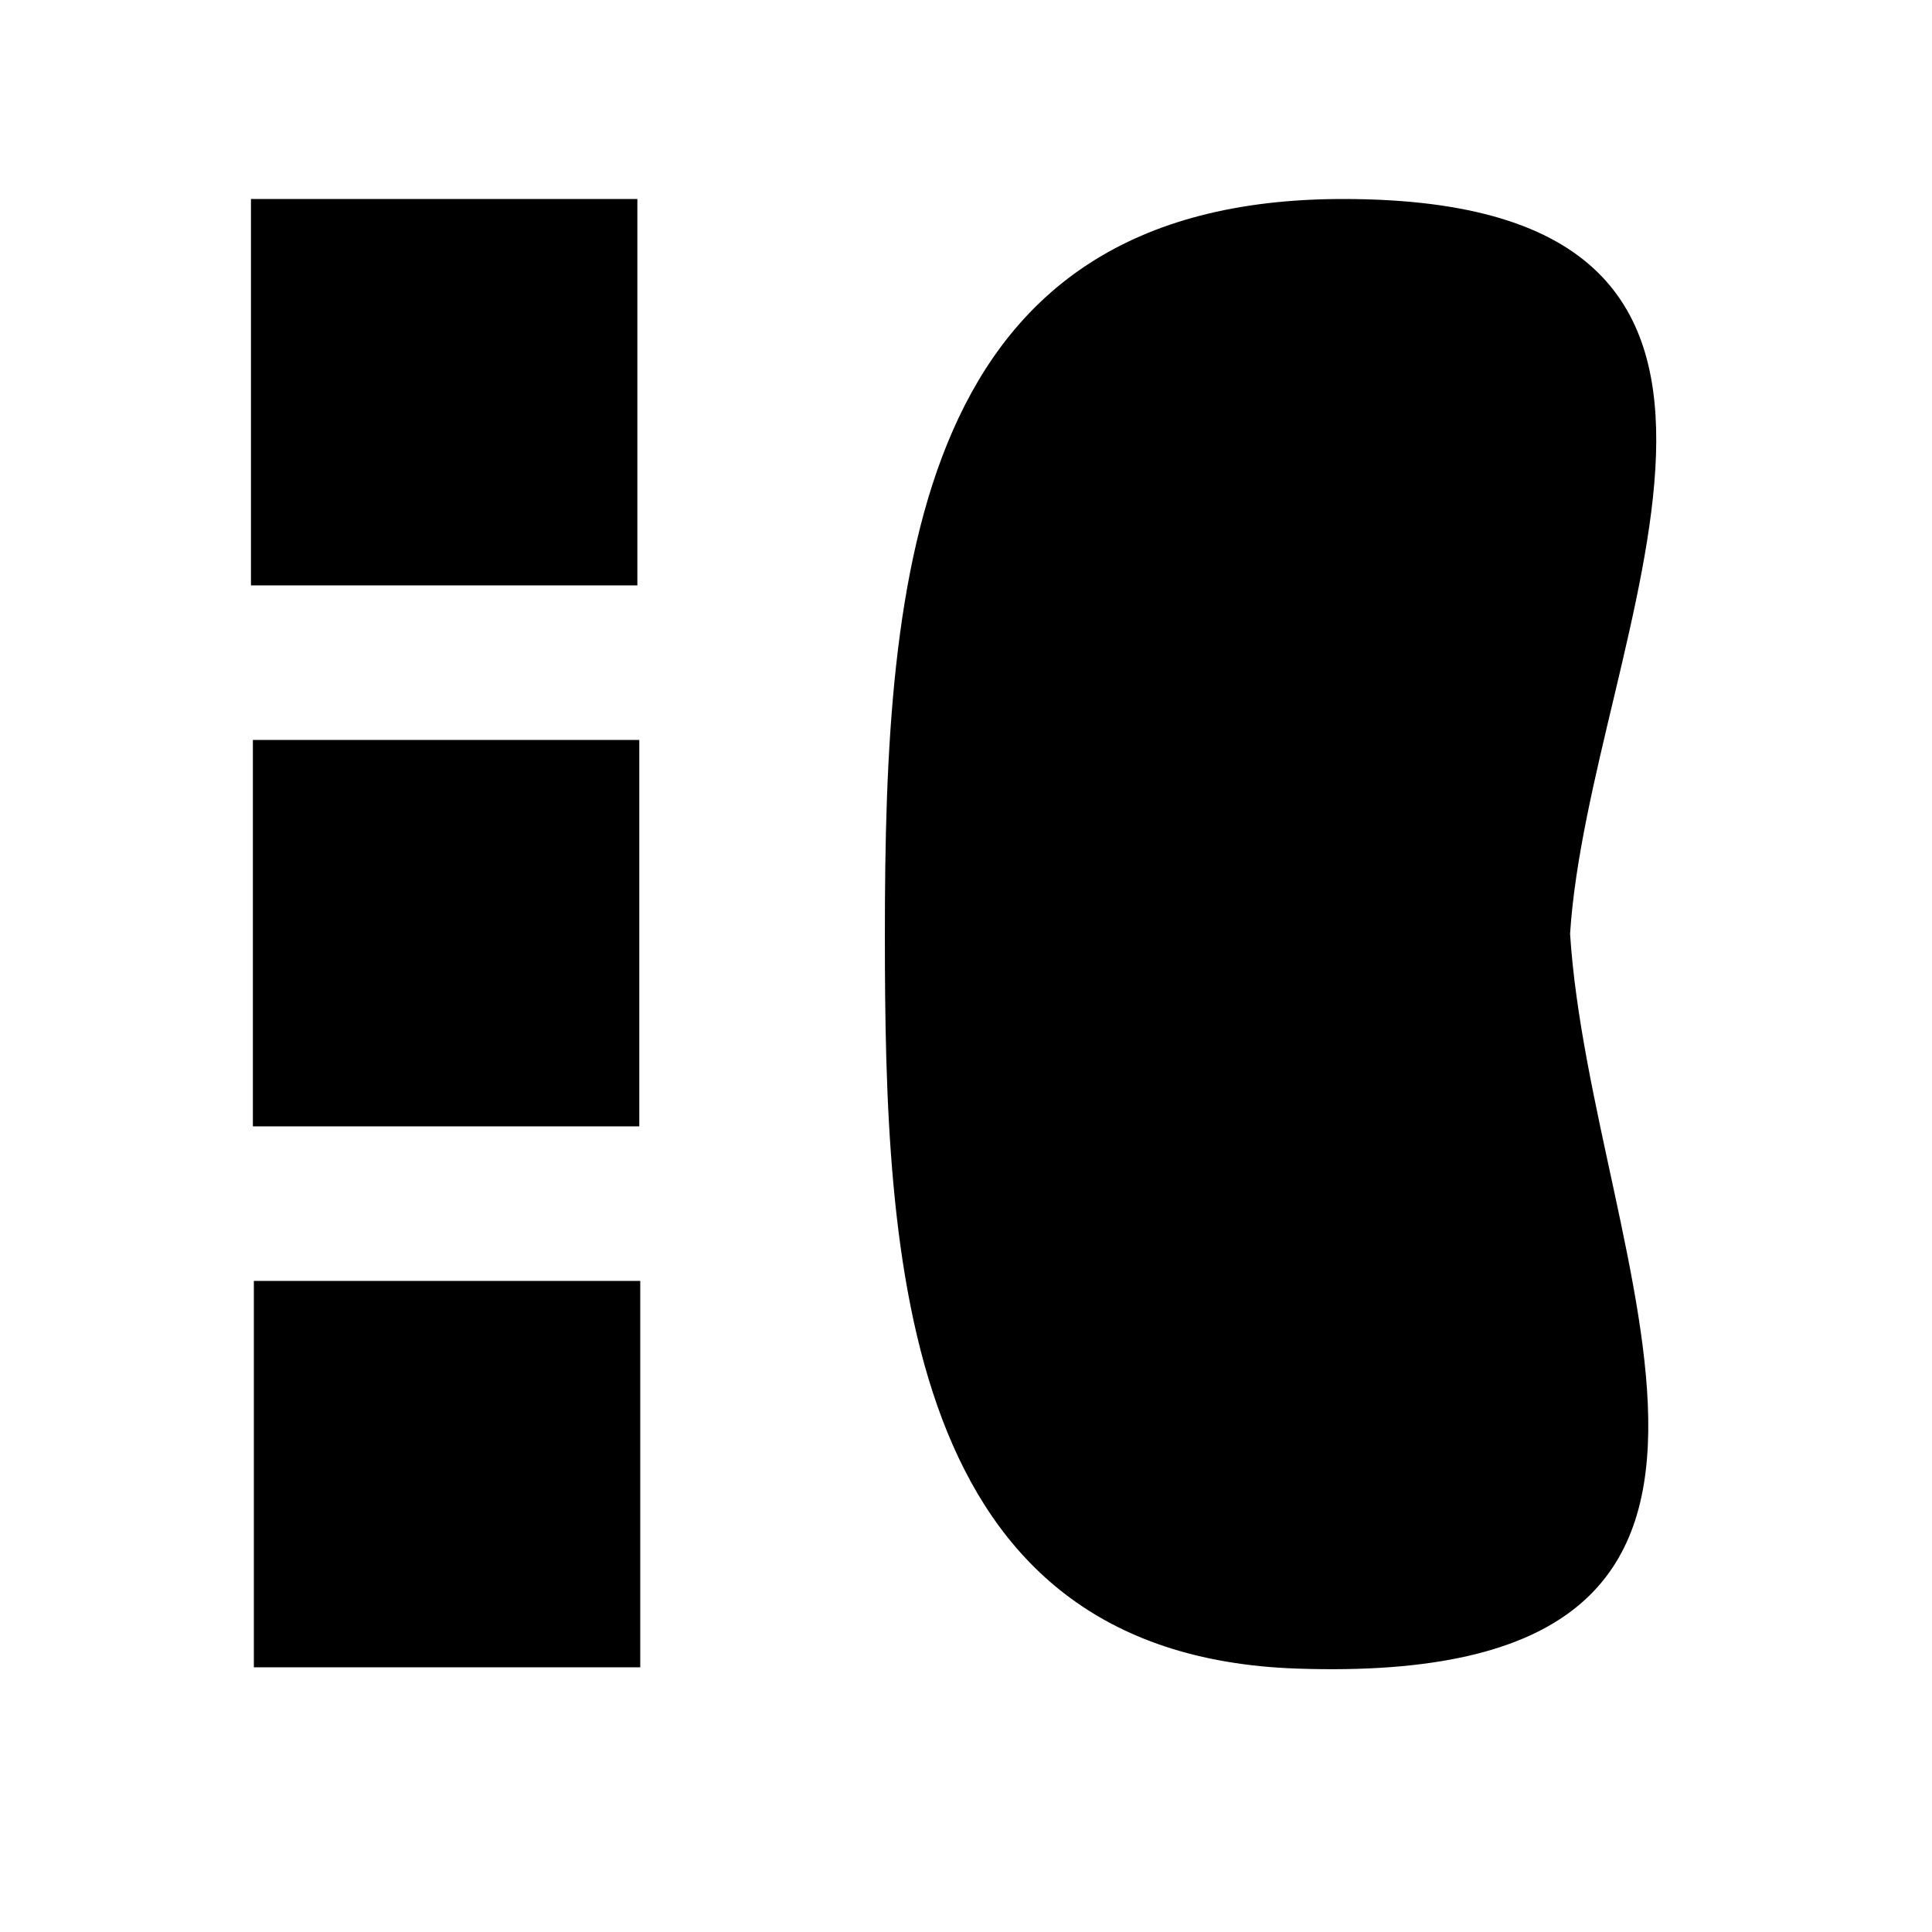
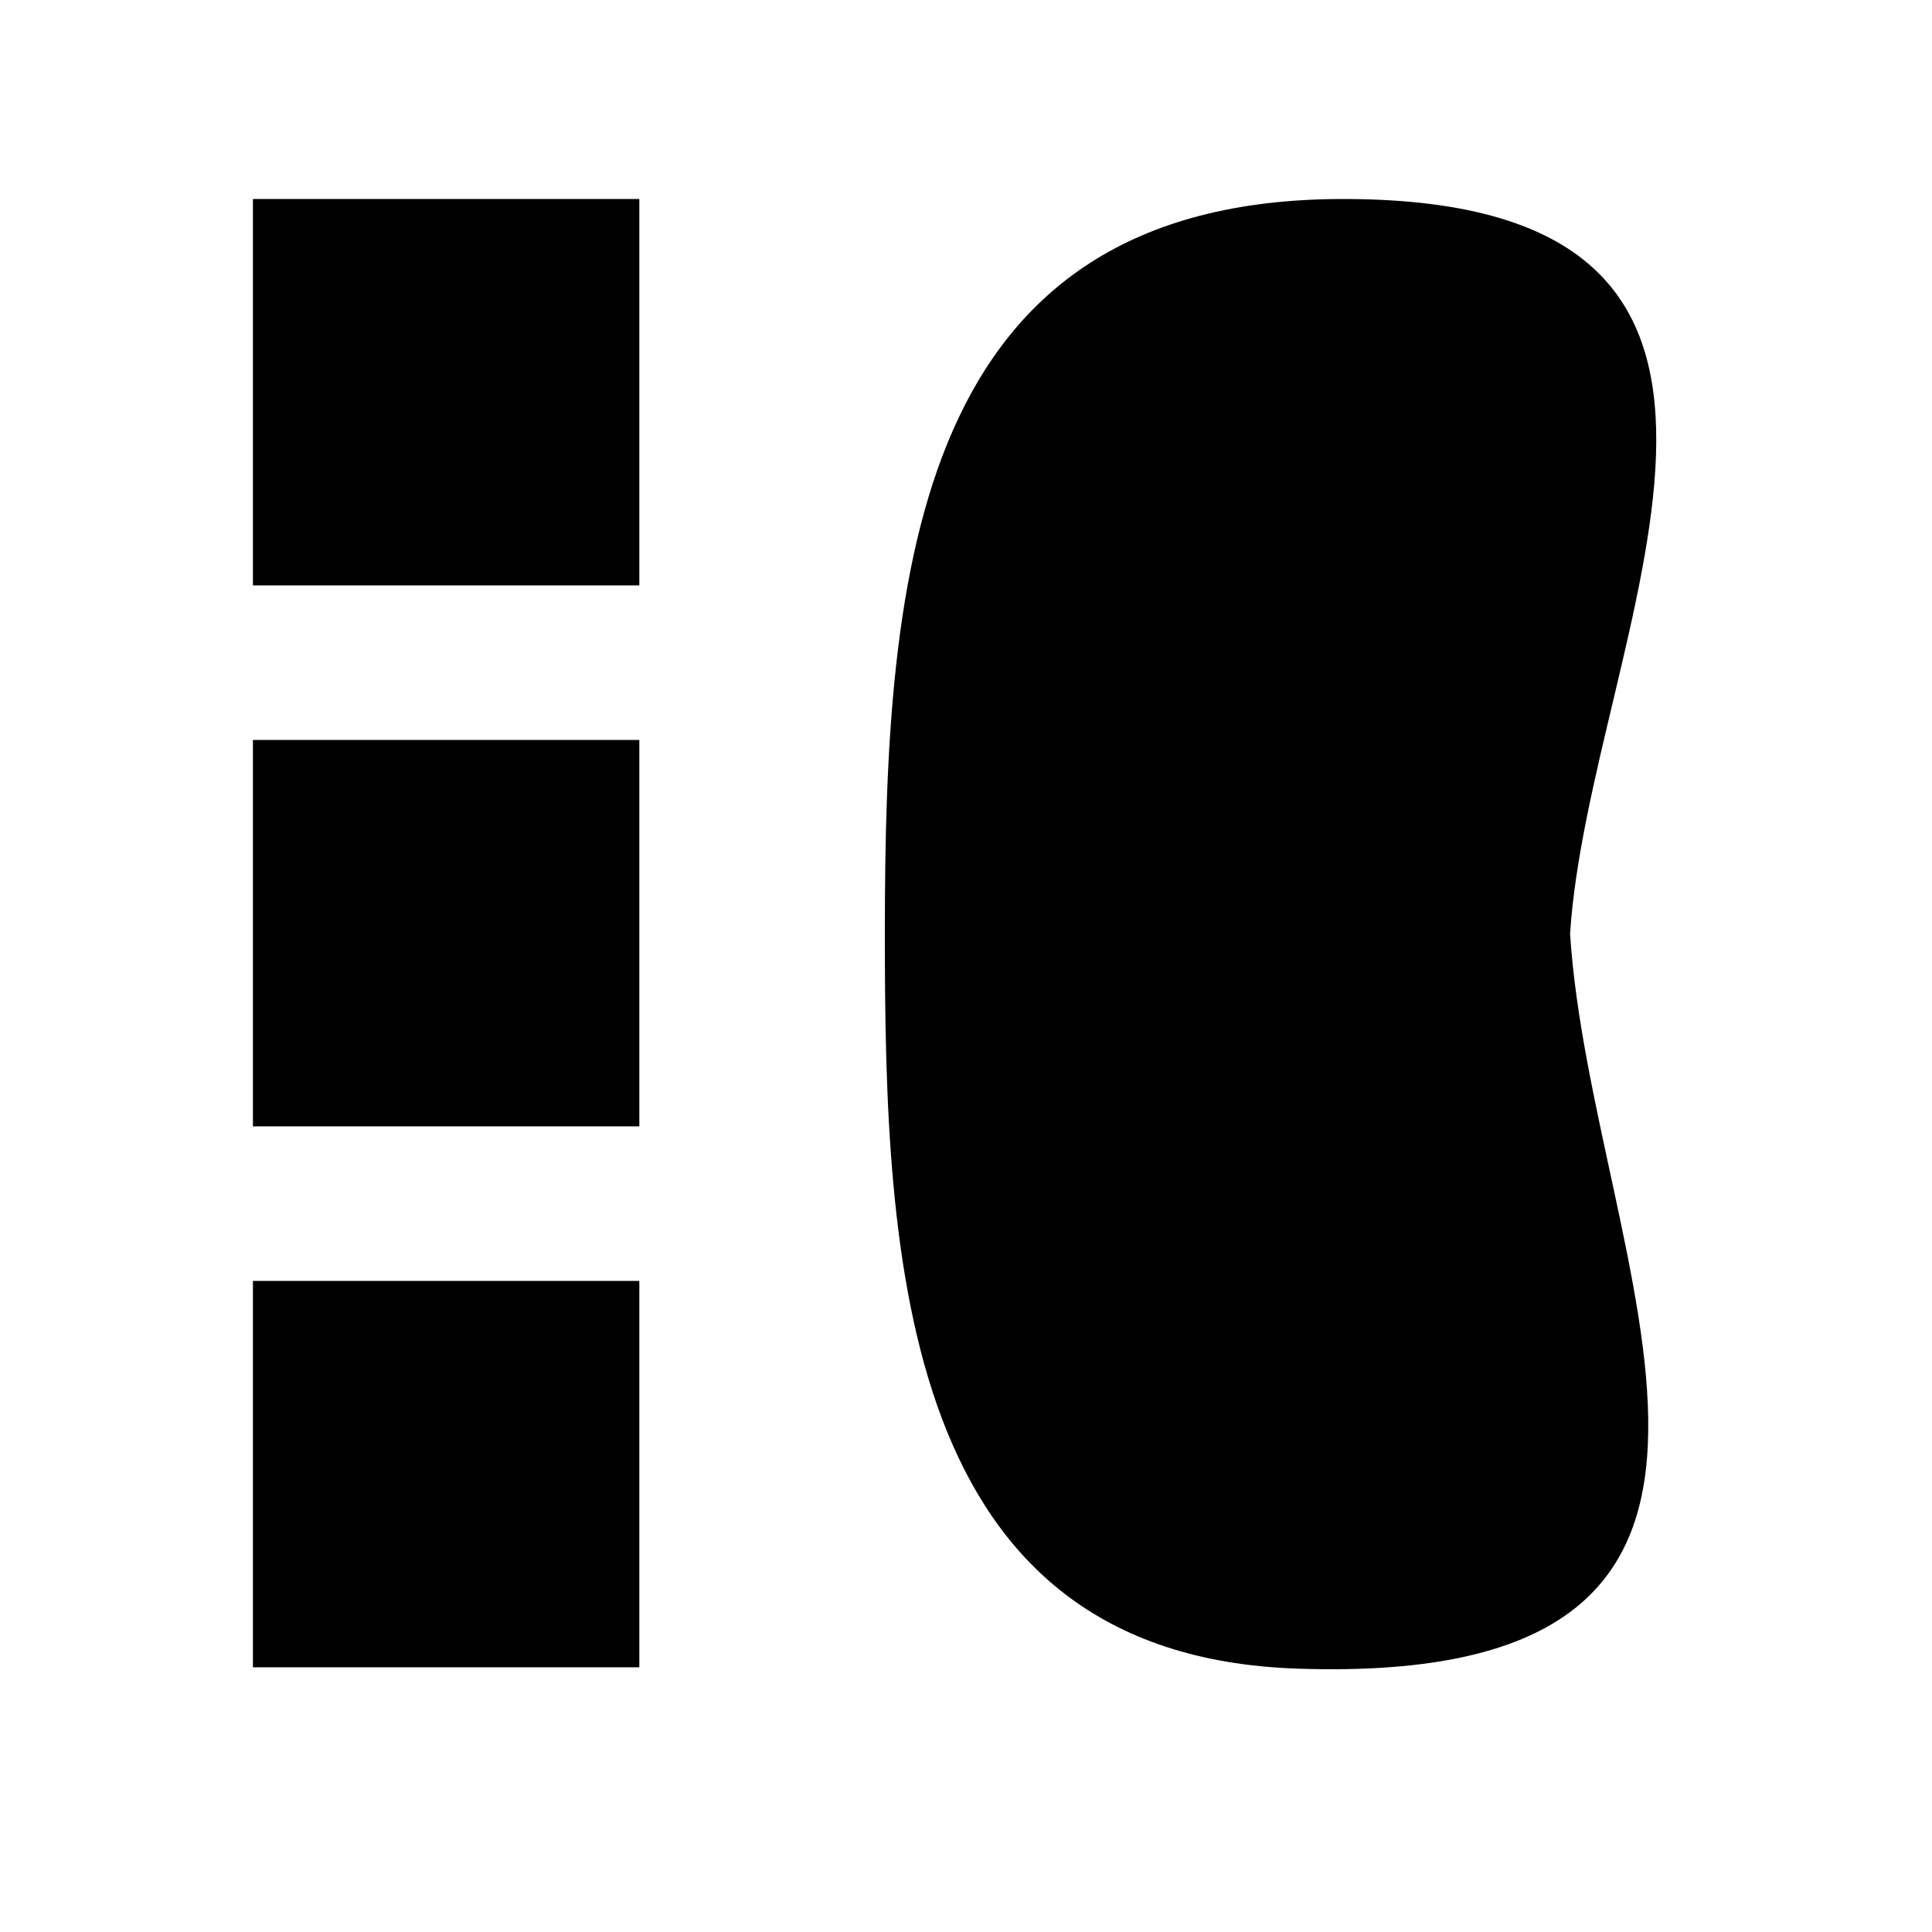
- <svg xmlns="http://www.w3.org/2000/svg" version="1.1" id="Layer_1" x="0px" y="0px" width="500px" height="500px" viewBox="0 0 500 500" enable-background="new 0 0 500 500" xml:space="preserve">
-   <rect x="64.948" y="51.5" fill="#000000" width="100" height="100" />
-   <rect x="65.448" y="191.5" fill="#000000" width="100" height="100" />
-   <rect x="65.698" y="331.5" fill="#000000" width="100" height="100" />
-   <path fill="#000000" d="M406.334,241.663C411.263,165.005,480.269,51.5,347.601,51.5c-111.138,0-118.596,96.192-118.596,190.163  c0,84.969,4.044,186.586,106.526,190.163C478.403,436.813,411.812,326.852,406.334,241.663z" />
+ <svg xmlns="http://www.w3.org/2000/svg" version="1.1" id="Layer_1" x="0px" y="0px" width="24" height="24" viewBox="0 0 24 24" enable-background="new 0 0 500 500" xml:space="preserve">
+   <rect x="3.142" y="2.472" fill="#000000" width="4.8" height="4.8" />
+   <rect x="3.142" y="9.192" fill="#000000" width="4.8" height="4.8" />
+   <rect x="3.142" y="15.912" fill="#000000" width="4.8" height="4.8" />
+   <path fill="#000000" d="M19.504,11.6C19.741,7.92,23.053,2.472,16.685,2.472c-5.335,0,-5.693,4.617,-5.693,9.128c0,4.079,0.194,8.956,5.113,9.128C22.963,20.967,19.767,15.689,19.504,11.6z" />
</svg>
